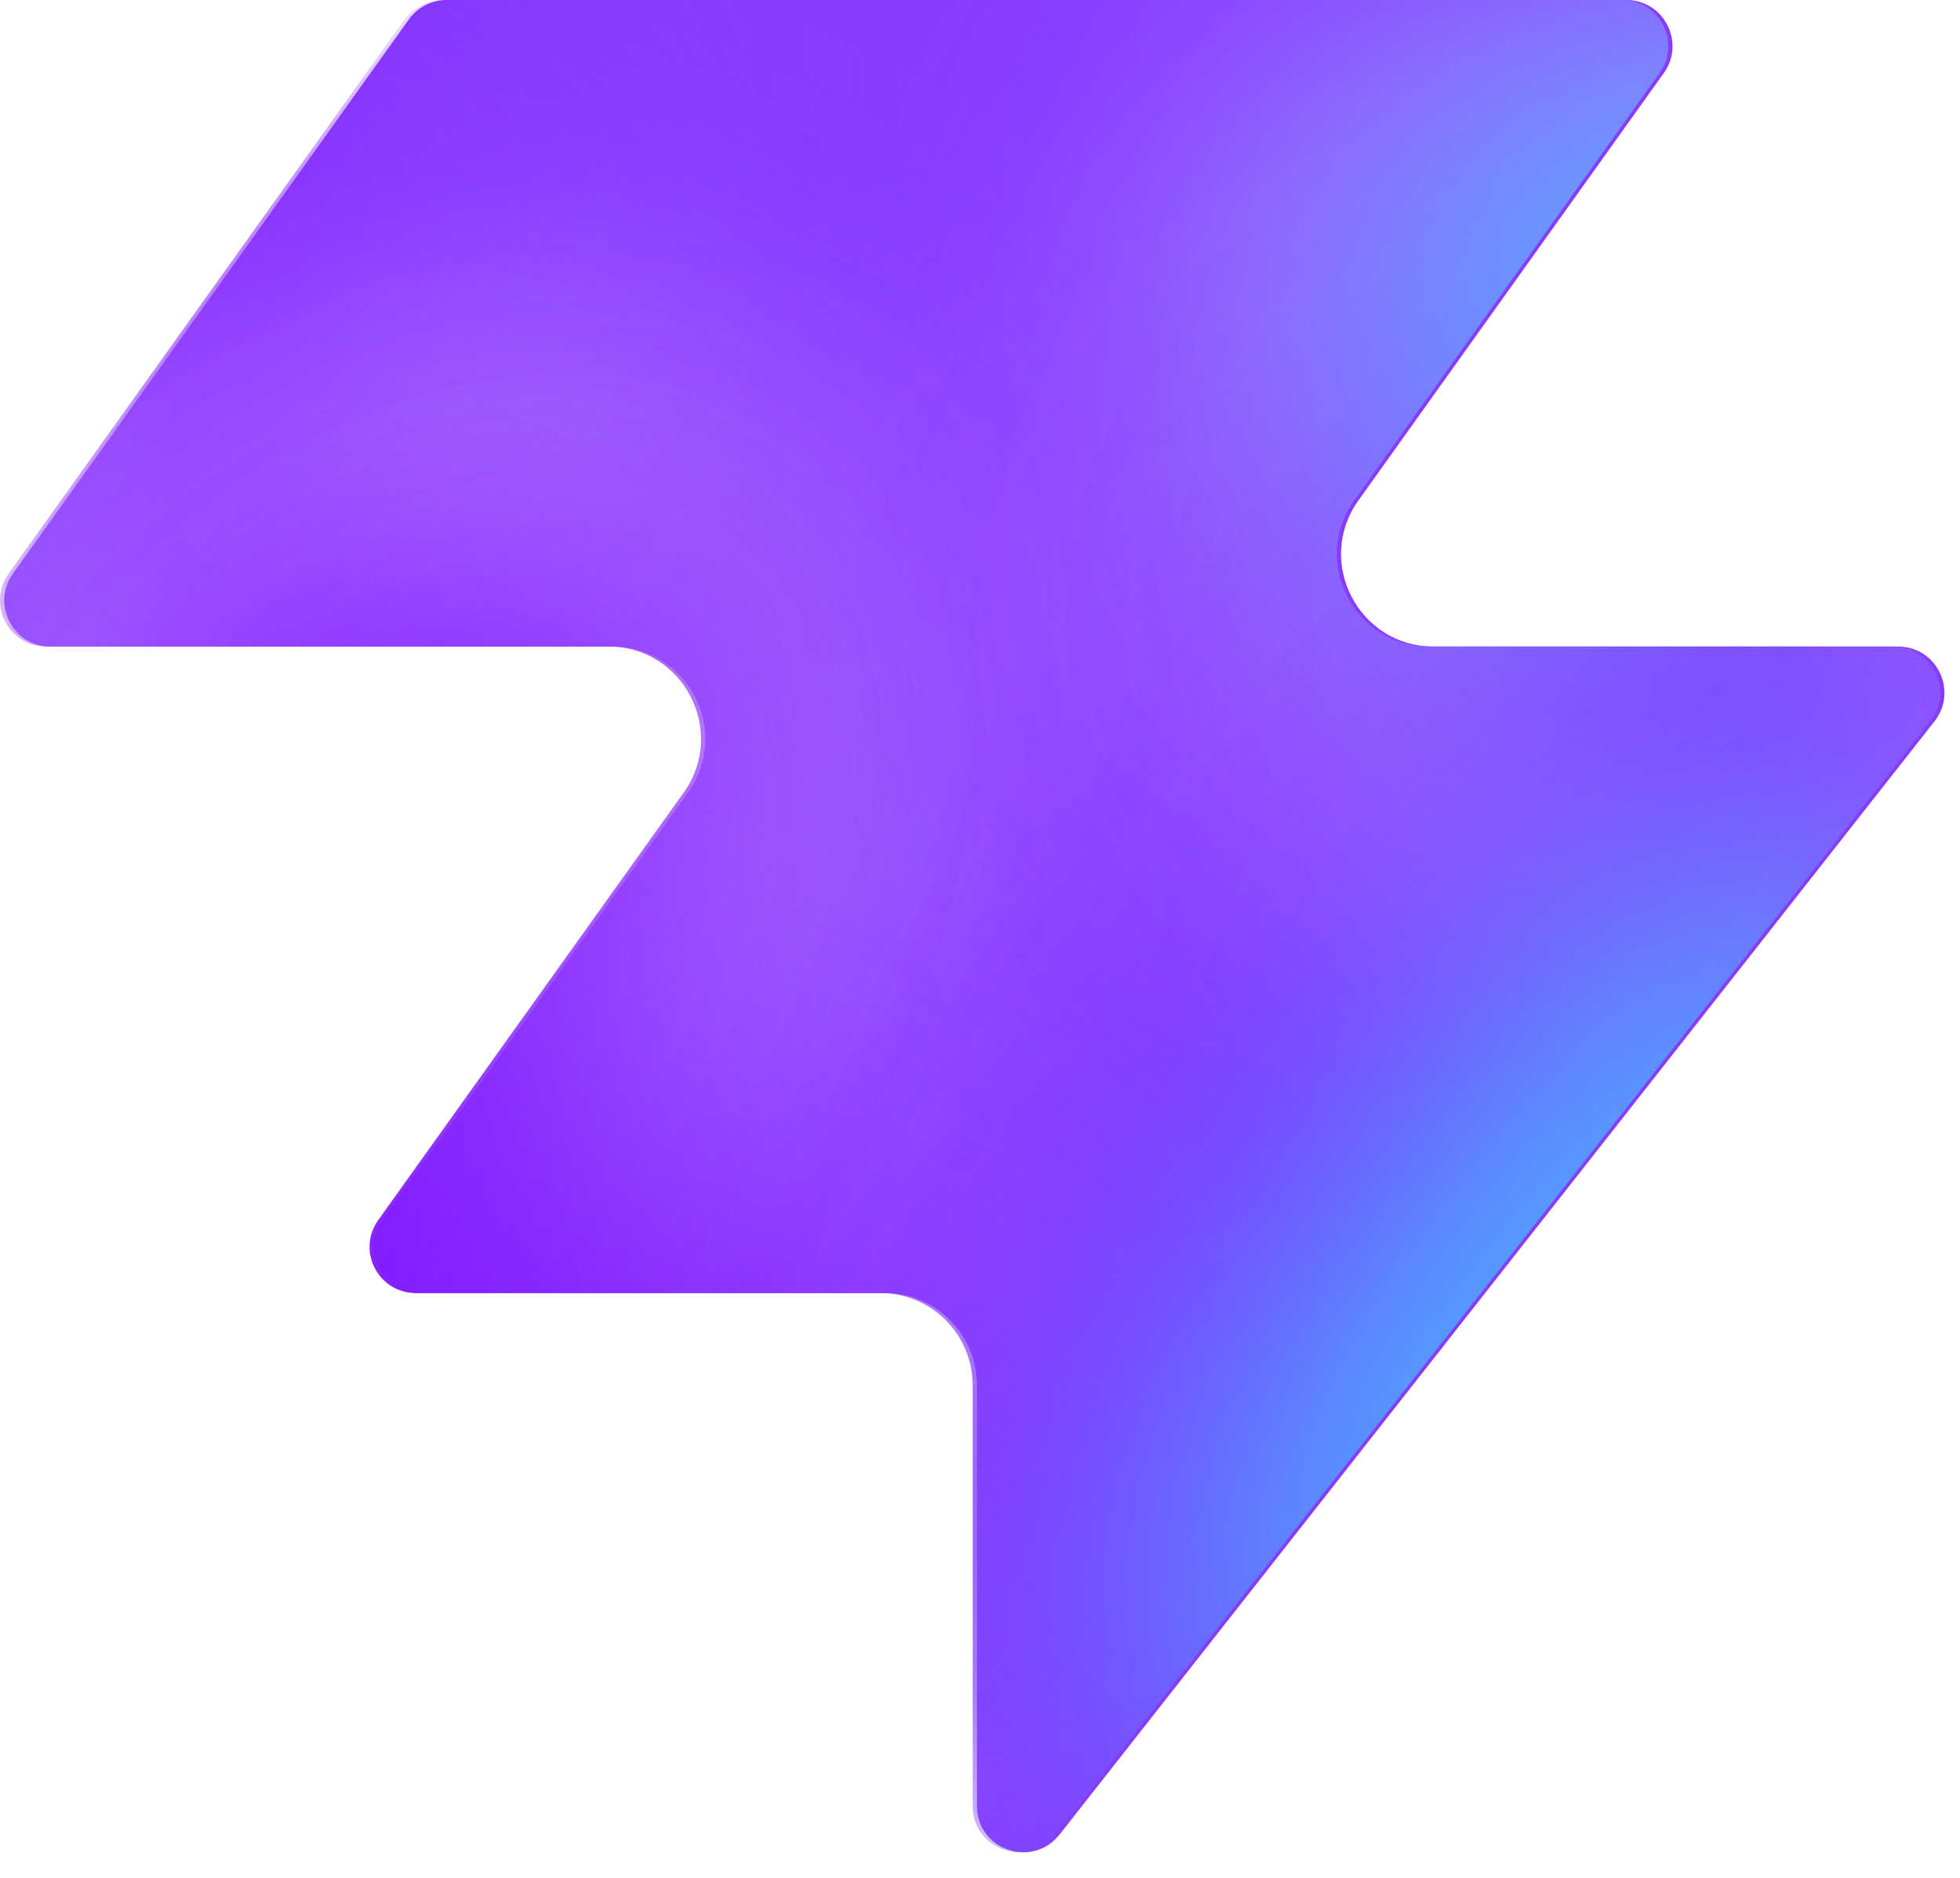
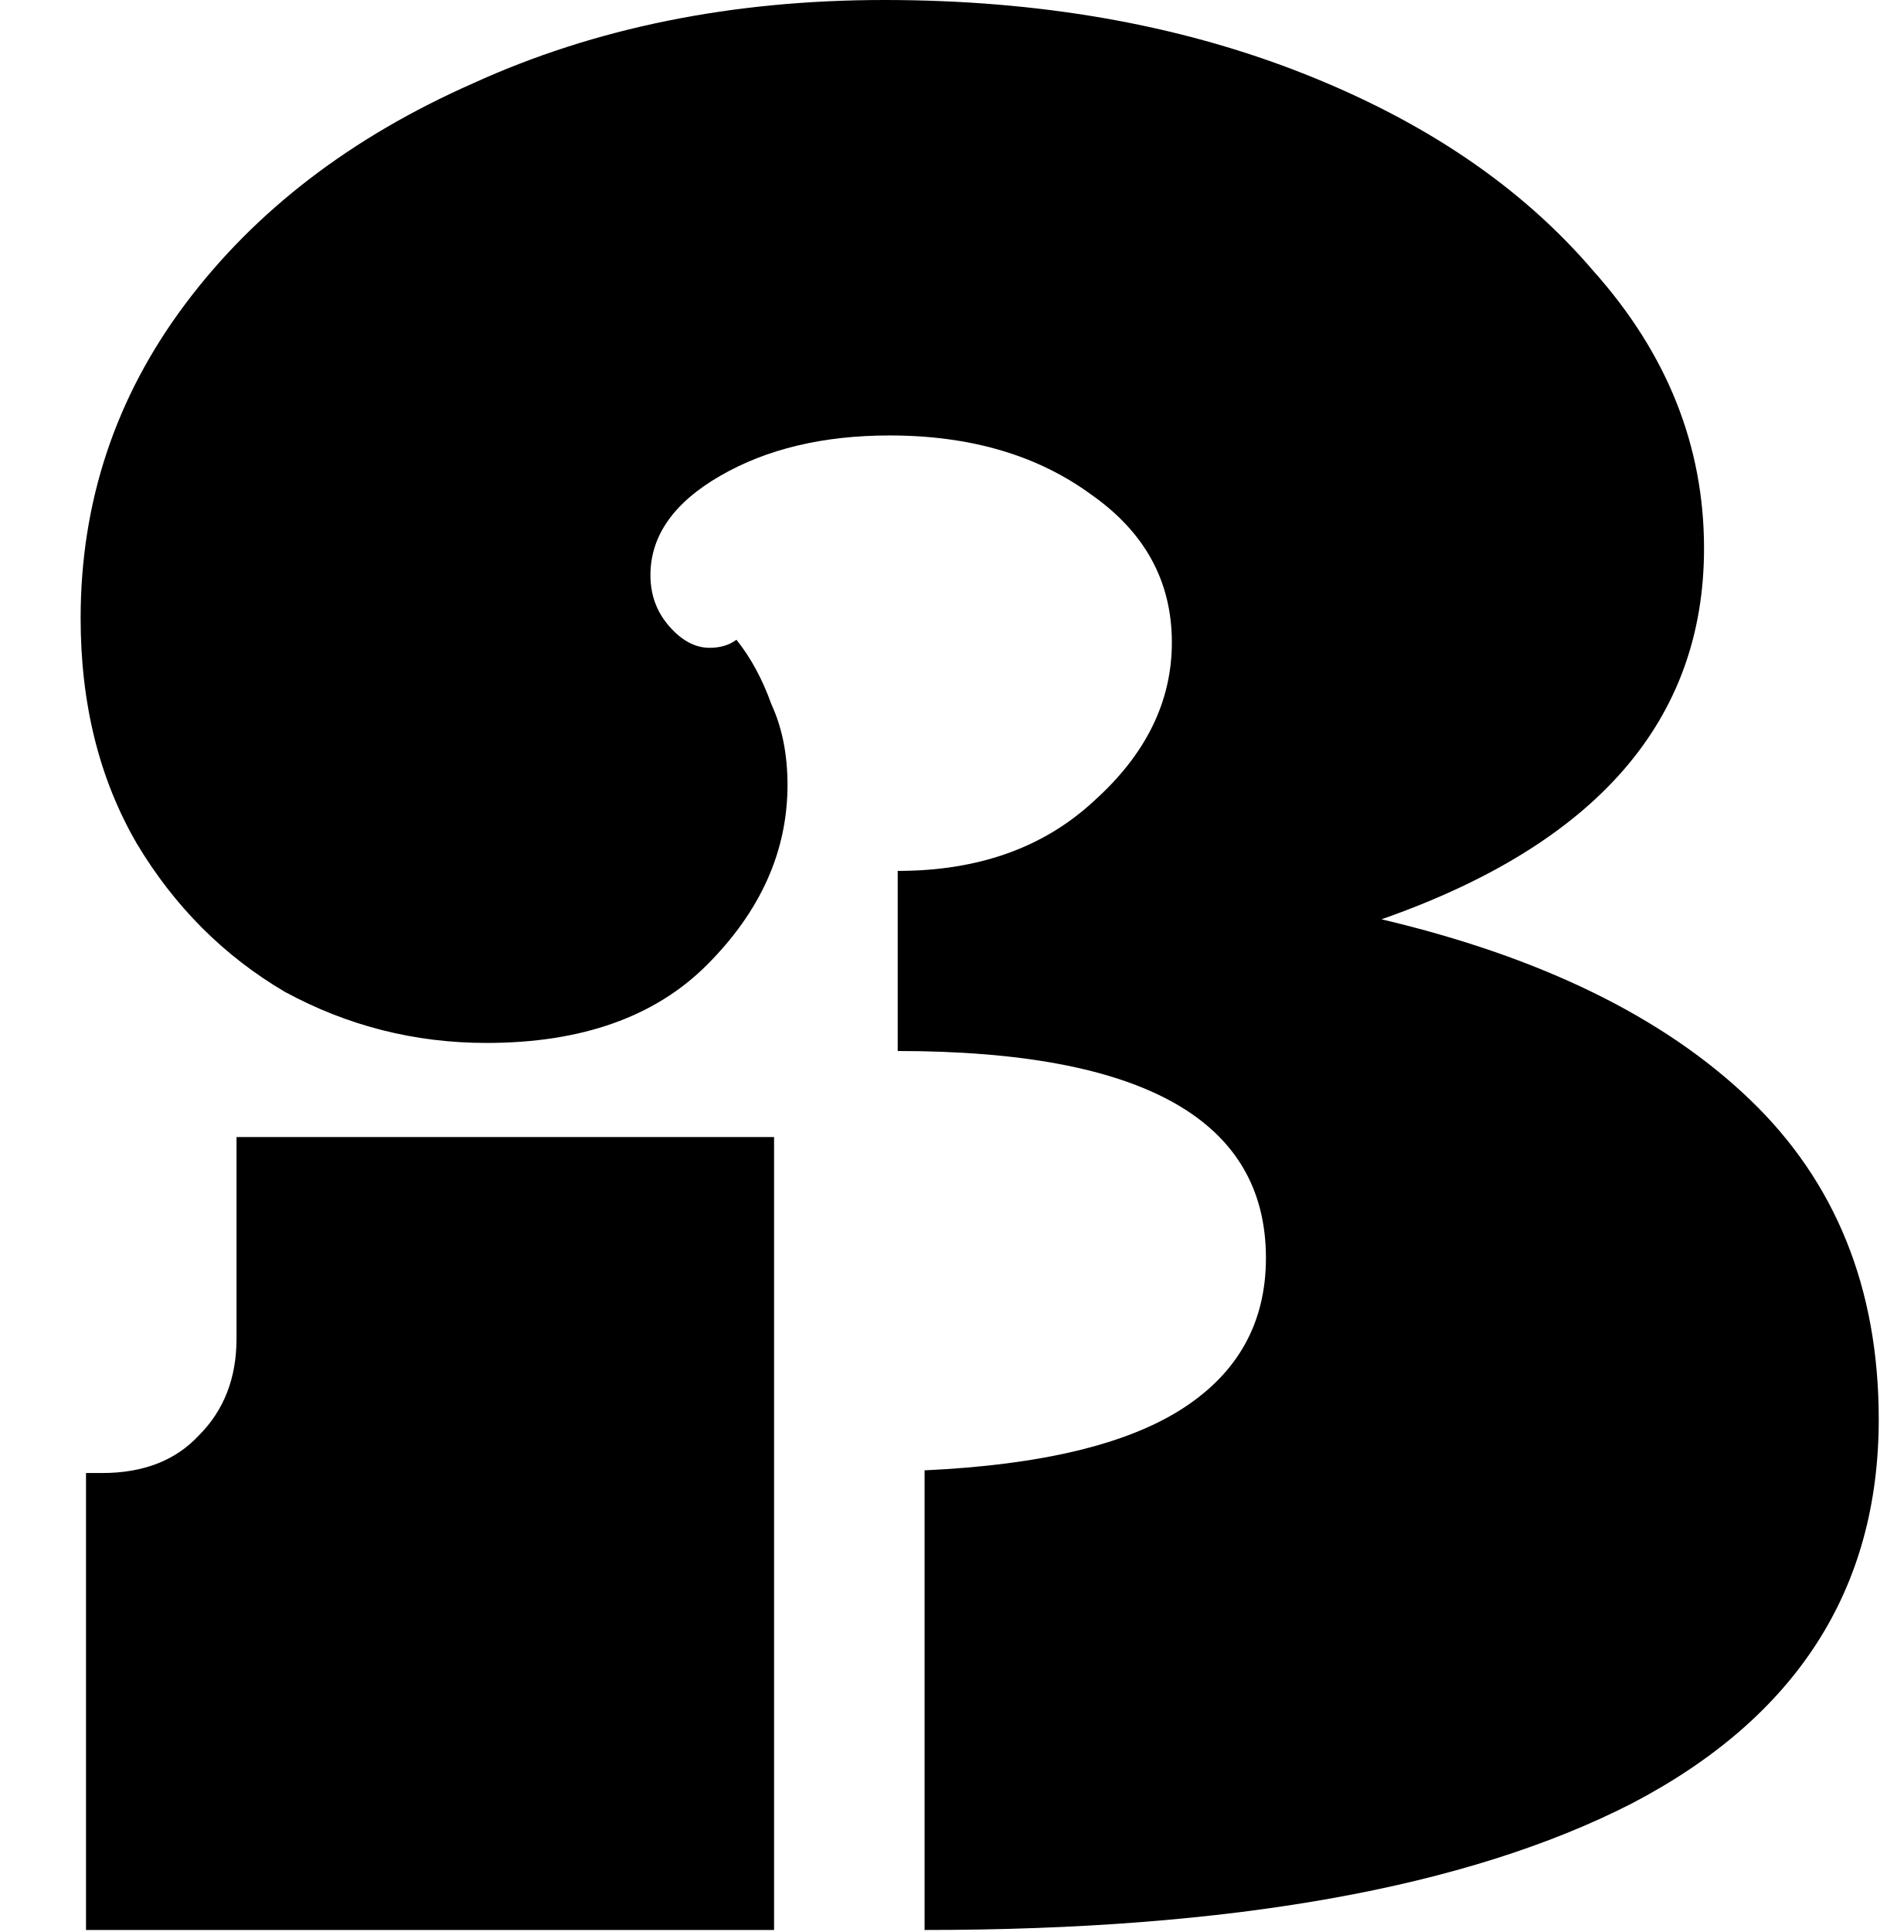
- <svg xmlns="http://www.w3.org/2000/svg" width="48" height="46" fill="none" viewBox="0 0 48 46">
-   <path fill="#863bff" d="M25.946 44.938c-.664.845-2.021.375-2.021-.698V33.937a2.26 2.26 0 0 0-2.262-2.262H10.287c-.92 0-1.456-1.04-.92-1.788l7.48-10.471c1.07-1.497 0-3.578-1.842-3.578H1.237c-.92 0-1.456-1.04-.92-1.788L10.013.474c.214-.297.556-.474.92-.474h28.894c.92 0 1.456 1.04.92 1.788l-7.48 10.471c-1.07 1.498 0 3.579 1.842 3.579h11.377c.943 0 1.473 1.088.89 1.83L25.947 44.94z" style="fill:#863bff;fill:color(display-p3 .525 .23 1);fill-opacity:1" />
-   <mask id="a" width="48" height="46" x="0" y="0" maskUnits="userSpaceOnUse" style="mask-type:alpha">
-     <path fill="#000" d="M25.842 44.938c-.664.844-2.021.375-2.021-.698V33.937a2.26 2.26 0 0 0-2.262-2.262H10.183c-.92 0-1.456-1.04-.92-1.788l7.48-10.471c1.07-1.498 0-3.579-1.842-3.579H1.133c-.92 0-1.456-1.04-.92-1.787L9.91.473c.214-.297.556-.474.92-.474h28.894c.92 0 1.456 1.04.92 1.788l-7.48 10.471c-1.07 1.498 0 3.578 1.842 3.578h11.377c.943 0 1.473 1.088.89 1.832L25.843 44.94z" style="fill:#000;fill-opacity:1" />
-   </mask>
-   <g mask="url(#a)">
-     <g filter="url(#b)">
-       <ellipse cx="5.508" cy="14.704" fill="#ede6ff" rx="5.508" ry="14.704" style="fill:#ede6ff;fill:color(display-p3 .927 .903 1);fill-opacity:1" transform="matrix(.00324 1 1 -.00324 -4.47 31.516)" />
-     </g>
-     <g filter="url(#c)">
-       <ellipse cx="10.399" cy="29.851" fill="#ede6ff" rx="10.399" ry="29.851" style="fill:#ede6ff;fill:color(display-p3 .927 .903 1);fill-opacity:1" transform="matrix(.00324 1 1 -.00324 -39.328 7.883)" />
-     </g>
-     <g filter="url(#d)">
-       <ellipse cx="5.508" cy="30.487" fill="#7e14ff" rx="5.508" ry="30.487" style="fill:#7e14ff;fill:color(display-p3 .492 .077 1);fill-opacity:1" transform="rotate(89.814 -25.913 -14.639)scale(1 -1)" />
-     </g>
-     <g filter="url(#e)">
-       <ellipse cx="5.508" cy="30.599" fill="#7e14ff" rx="5.508" ry="30.599" style="fill:#7e14ff;fill:color(display-p3 .492 .077 1);fill-opacity:1" transform="rotate(89.814 -32.644 -3.334)scale(1 -1)" />
-     </g>
-     <g filter="url(#f)">
-       <ellipse cx="5.508" cy="30.599" fill="#7e14ff" rx="5.508" ry="30.599" style="fill:#7e14ff;fill:color(display-p3 .492 .077 1);fill-opacity:1" transform="matrix(.00324 1 1 -.00324 -34.34 30.47)" />
-     </g>
-     <g filter="url(#g)">
-       <ellipse cx="14.072" cy="22.078" fill="#ede6ff" rx="14.072" ry="22.078" style="fill:#ede6ff;fill:color(display-p3 .927 .903 1);fill-opacity:1" transform="rotate(93.35 24.506 48.493)scale(-1 1)" />
-     </g>
-     <g filter="url(#h)">
-       <ellipse cx="3.47" cy="21.501" fill="#7e14ff" rx="3.47" ry="21.501" style="fill:#7e14ff;fill:color(display-p3 .492 .077 1);fill-opacity:1" transform="rotate(89.009 28.708 47.59)scale(-1 1)" />
-     </g>
-     <g filter="url(#i)">
-       <ellipse cx="3.47" cy="21.501" fill="#7e14ff" rx="3.47" ry="21.501" style="fill:#7e14ff;fill:color(display-p3 .492 .077 1);fill-opacity:1" transform="rotate(89.009 28.708 47.59)scale(-1 1)" />
-     </g>
-     <g filter="url(#j)">
-       <ellipse cx=".387" cy="8.972" fill="#7e14ff" rx="4.407" ry="29.108" style="fill:#7e14ff;fill:color(display-p3 .492 .077 1);fill-opacity:1" transform="rotate(39.51 .387 8.972)" />
-     </g>
-     <g filter="url(#k)">
-       <ellipse cx="47.523" cy="-6.092" fill="#7e14ff" rx="4.407" ry="29.108" style="fill:#7e14ff;fill:color(display-p3 .492 .077 1);fill-opacity:1" transform="rotate(37.892 47.523 -6.092)" />
-     </g>
-     <g filter="url(#l)">
-       <ellipse cx="41.412" cy="6.333" fill="#47bfff" rx="5.971" ry="9.665" style="fill:#47bfff;fill:color(display-p3 .28 .748 1);fill-opacity:1" transform="rotate(37.892 41.412 6.333)" />
-     </g>
-     <g filter="url(#m)">
-       <ellipse cx="-1.879" cy="38.332" fill="#7e14ff" rx="4.407" ry="29.108" style="fill:#7e14ff;fill:color(display-p3 .492 .077 1);fill-opacity:1" transform="rotate(37.892 -1.88 38.332)" />
-     </g>
-     <g filter="url(#n)">
-       <ellipse cx="-1.879" cy="38.332" fill="#7e14ff" rx="4.407" ry="29.108" style="fill:#7e14ff;fill:color(display-p3 .492 .077 1);fill-opacity:1" transform="rotate(37.892 -1.88 38.332)" />
-     </g>
-     <g filter="url(#o)">
-       <ellipse cx="35.651" cy="29.907" fill="#7e14ff" rx="4.407" ry="29.108" style="fill:#7e14ff;fill:color(display-p3 .492 .077 1);fill-opacity:1" transform="rotate(37.892 35.651 29.907)" />
-     </g>
-     <g filter="url(#p)">
-       <ellipse cx="38.418" cy="32.4" fill="#47bfff" rx="5.971" ry="15.297" style="fill:#47bfff;fill:color(display-p3 .28 .748 1);fill-opacity:1" transform="rotate(37.892 38.418 32.4)" />
-     </g>
-   </g>
-   <defs>
-     <filter id="b" width="60.045" height="41.654" x="-19.77" y="16.149" color-interpolation-filters="sRGB" filterUnits="userSpaceOnUse">
-       <feFlood flood-opacity="0" result="BackgroundImageFix" />
-       <feBlend in="SourceGraphic" in2="BackgroundImageFix" result="shape" />
-       <feGaussianBlur result="effect1_foregroundBlur_2002_17158" stdDeviation="7.659" />
-     </filter>
-     <filter id="c" width="90.34" height="51.437" x="-54.613" y="-7.533" color-interpolation-filters="sRGB" filterUnits="userSpaceOnUse">
-       <feFlood flood-opacity="0" result="BackgroundImageFix" />
-       <feBlend in="SourceGraphic" in2="BackgroundImageFix" result="shape" />
-       <feGaussianBlur result="effect1_foregroundBlur_2002_17158" stdDeviation="7.659" />
-     </filter>
-     <filter id="d" width="79.355" height="29.4" x="-49.64" y="2.03" color-interpolation-filters="sRGB" filterUnits="userSpaceOnUse">
-       <feFlood flood-opacity="0" result="BackgroundImageFix" />
-       <feBlend in="SourceGraphic" in2="BackgroundImageFix" result="shape" />
-       <feGaussianBlur result="effect1_foregroundBlur_2002_17158" stdDeviation="4.596" />
-     </filter>
-     <filter id="e" width="79.579" height="29.4" x="-45.045" y="20.029" color-interpolation-filters="sRGB" filterUnits="userSpaceOnUse">
-       <feFlood flood-opacity="0" result="BackgroundImageFix" />
-       <feBlend in="SourceGraphic" in2="BackgroundImageFix" result="shape" />
-       <feGaussianBlur result="effect1_foregroundBlur_2002_17158" stdDeviation="4.596" />
-     </filter>
-     <filter id="f" width="79.579" height="29.4" x="-43.513" y="21.178" color-interpolation-filters="sRGB" filterUnits="userSpaceOnUse">
-       <feFlood flood-opacity="0" result="BackgroundImageFix" />
-       <feBlend in="SourceGraphic" in2="BackgroundImageFix" result="shape" />
-       <feGaussianBlur result="effect1_foregroundBlur_2002_17158" stdDeviation="4.596" />
-     </filter>
-     <filter id="g" width="74.749" height="58.852" x="15.756" y="-17.901" color-interpolation-filters="sRGB" filterUnits="userSpaceOnUse">
-       <feFlood flood-opacity="0" result="BackgroundImageFix" />
-       <feBlend in="SourceGraphic" in2="BackgroundImageFix" result="shape" />
-       <feGaussianBlur result="effect1_foregroundBlur_2002_17158" stdDeviation="7.659" />
-     </filter>
-     <filter id="h" width="61.377" height="25.362" x="23.548" y="2.284" color-interpolation-filters="sRGB" filterUnits="userSpaceOnUse">
-       <feFlood flood-opacity="0" result="BackgroundImageFix" />
-       <feBlend in="SourceGraphic" in2="BackgroundImageFix" result="shape" />
-       <feGaussianBlur result="effect1_foregroundBlur_2002_17158" stdDeviation="4.596" />
-     </filter>
-     <filter id="i" width="61.377" height="25.362" x="23.548" y="2.284" color-interpolation-filters="sRGB" filterUnits="userSpaceOnUse">
-       <feFlood flood-opacity="0" result="BackgroundImageFix" />
-       <feBlend in="SourceGraphic" in2="BackgroundImageFix" result="shape" />
-       <feGaussianBlur result="effect1_foregroundBlur_2002_17158" stdDeviation="4.596" />
-     </filter>
-     <filter id="j" width="56.045" height="63.649" x="-27.636" y="-22.853" color-interpolation-filters="sRGB" filterUnits="userSpaceOnUse">
-       <feFlood flood-opacity="0" result="BackgroundImageFix" />
-       <feBlend in="SourceGraphic" in2="BackgroundImageFix" result="shape" />
-       <feGaussianBlur result="effect1_foregroundBlur_2002_17158" stdDeviation="4.596" />
-     </filter>
-     <filter id="k" width="54.814" height="64.646" x="20.116" y="-38.415" color-interpolation-filters="sRGB" filterUnits="userSpaceOnUse">
-       <feFlood flood-opacity="0" result="BackgroundImageFix" />
-       <feBlend in="SourceGraphic" in2="BackgroundImageFix" result="shape" />
-       <feGaussianBlur result="effect1_foregroundBlur_2002_17158" stdDeviation="4.596" />
-     </filter>
-     <filter id="l" width="33.541" height="35.313" x="24.641" y="-11.323" color-interpolation-filters="sRGB" filterUnits="userSpaceOnUse">
-       <feFlood flood-opacity="0" result="BackgroundImageFix" />
-       <feBlend in="SourceGraphic" in2="BackgroundImageFix" result="shape" />
-       <feGaussianBlur result="effect1_foregroundBlur_2002_17158" stdDeviation="4.596" />
-     </filter>
-     <filter id="m" width="54.814" height="64.646" x="-29.286" y="6.009" color-interpolation-filters="sRGB" filterUnits="userSpaceOnUse">
-       <feFlood flood-opacity="0" result="BackgroundImageFix" />
-       <feBlend in="SourceGraphic" in2="BackgroundImageFix" result="shape" />
-       <feGaussianBlur result="effect1_foregroundBlur_2002_17158" stdDeviation="4.596" />
-     </filter>
-     <filter id="n" width="54.814" height="64.646" x="-29.286" y="6.009" color-interpolation-filters="sRGB" filterUnits="userSpaceOnUse">
-       <feFlood flood-opacity="0" result="BackgroundImageFix" />
-       <feBlend in="SourceGraphic" in2="BackgroundImageFix" result="shape" />
-       <feGaussianBlur result="effect1_foregroundBlur_2002_17158" stdDeviation="4.596" />
-     </filter>
-     <filter id="o" width="54.814" height="64.646" x="8.244" y="-2.416" color-interpolation-filters="sRGB" filterUnits="userSpaceOnUse">
-       <feFlood flood-opacity="0" result="BackgroundImageFix" />
-       <feBlend in="SourceGraphic" in2="BackgroundImageFix" result="shape" />
-       <feGaussianBlur result="effect1_foregroundBlur_2002_17158" stdDeviation="4.596" />
-     </filter>
-     <filter id="p" width="39.409" height="43.623" x="18.713" y="10.588" color-interpolation-filters="sRGB" filterUnits="userSpaceOnUse">
-       <feFlood flood-opacity="0" result="BackgroundImageFix" />
-       <feBlend in="SourceGraphic" in2="BackgroundImageFix" result="shape" />
-       <feGaussianBlur result="effect1_foregroundBlur_2002_17158" stdDeviation="4.596" />
-     </filter>
-   </defs>
+ <svg xmlns="http://www.w3.org/2000/svg" width="68" height="69" viewBox="0 0 68 69" fill="none">
+   <path d="M2.88 22.08C2.88 17.92 4.128 14.176 6.624 10.848C9.12 7.52 12.544 4.896 16.896 2.976C21.248 0.992 26.144 3.8147e-06 31.584 3.8147e-06C37.088 3.8147e-06 42.048 0.864 46.464 2.592C50.88 4.32 54.368 6.688 56.928 9.696C59.552 12.64 60.864 15.936 60.864 19.584C60.864 25.728 57.024 30.144 49.344 32.832C55.04 34.176 59.424 36.32 62.496 39.264C65.568 42.208 67.104 46.016 67.104 50.688C67.104 56.768 64.16 61.344 58.272 64.416C52.384 67.424 43.968 68.928 33.024 68.928V52.512C37.184 52.32 40.256 51.584 42.24 50.304C44.224 49.024 45.216 47.232 45.216 44.928C45.216 40 40.832 37.536 32.064 37.536V31.104C34.944 31.104 37.28 30.272 39.072 28.608C40.928 26.944 41.856 25.056 41.856 22.944C41.856 20.768 40.896 19.008 38.976 17.664C37.056 16.256 34.656 15.552 31.776 15.552C29.408 15.552 27.392 16.032 25.728 16.992C24.064 17.952 23.232 19.136 23.232 20.544C23.232 21.248 23.456 21.856 23.904 22.368C24.352 22.88 24.832 23.136 25.344 23.136C25.728 23.136 26.048 23.04 26.304 22.848C26.816 23.488 27.232 24.256 27.552 25.152C27.936 25.984 28.128 26.944 28.128 28.032C28.128 30.4 27.168 32.544 25.248 34.464C23.392 36.32 20.768 37.248 17.376 37.248C14.816 37.248 12.416 36.64 10.176 35.424C8 34.144 6.24 32.384 4.896 30.144C3.552 27.84 2.88 25.152 2.88 22.08ZM8.448 40.608H27.648V68.928H3.072V52.608H3.648C5.12 52.608 6.272 52.16 7.104 51.264C8 50.368 8.448 49.216 8.448 47.808V40.608Z" fill="black" />
</svg>
